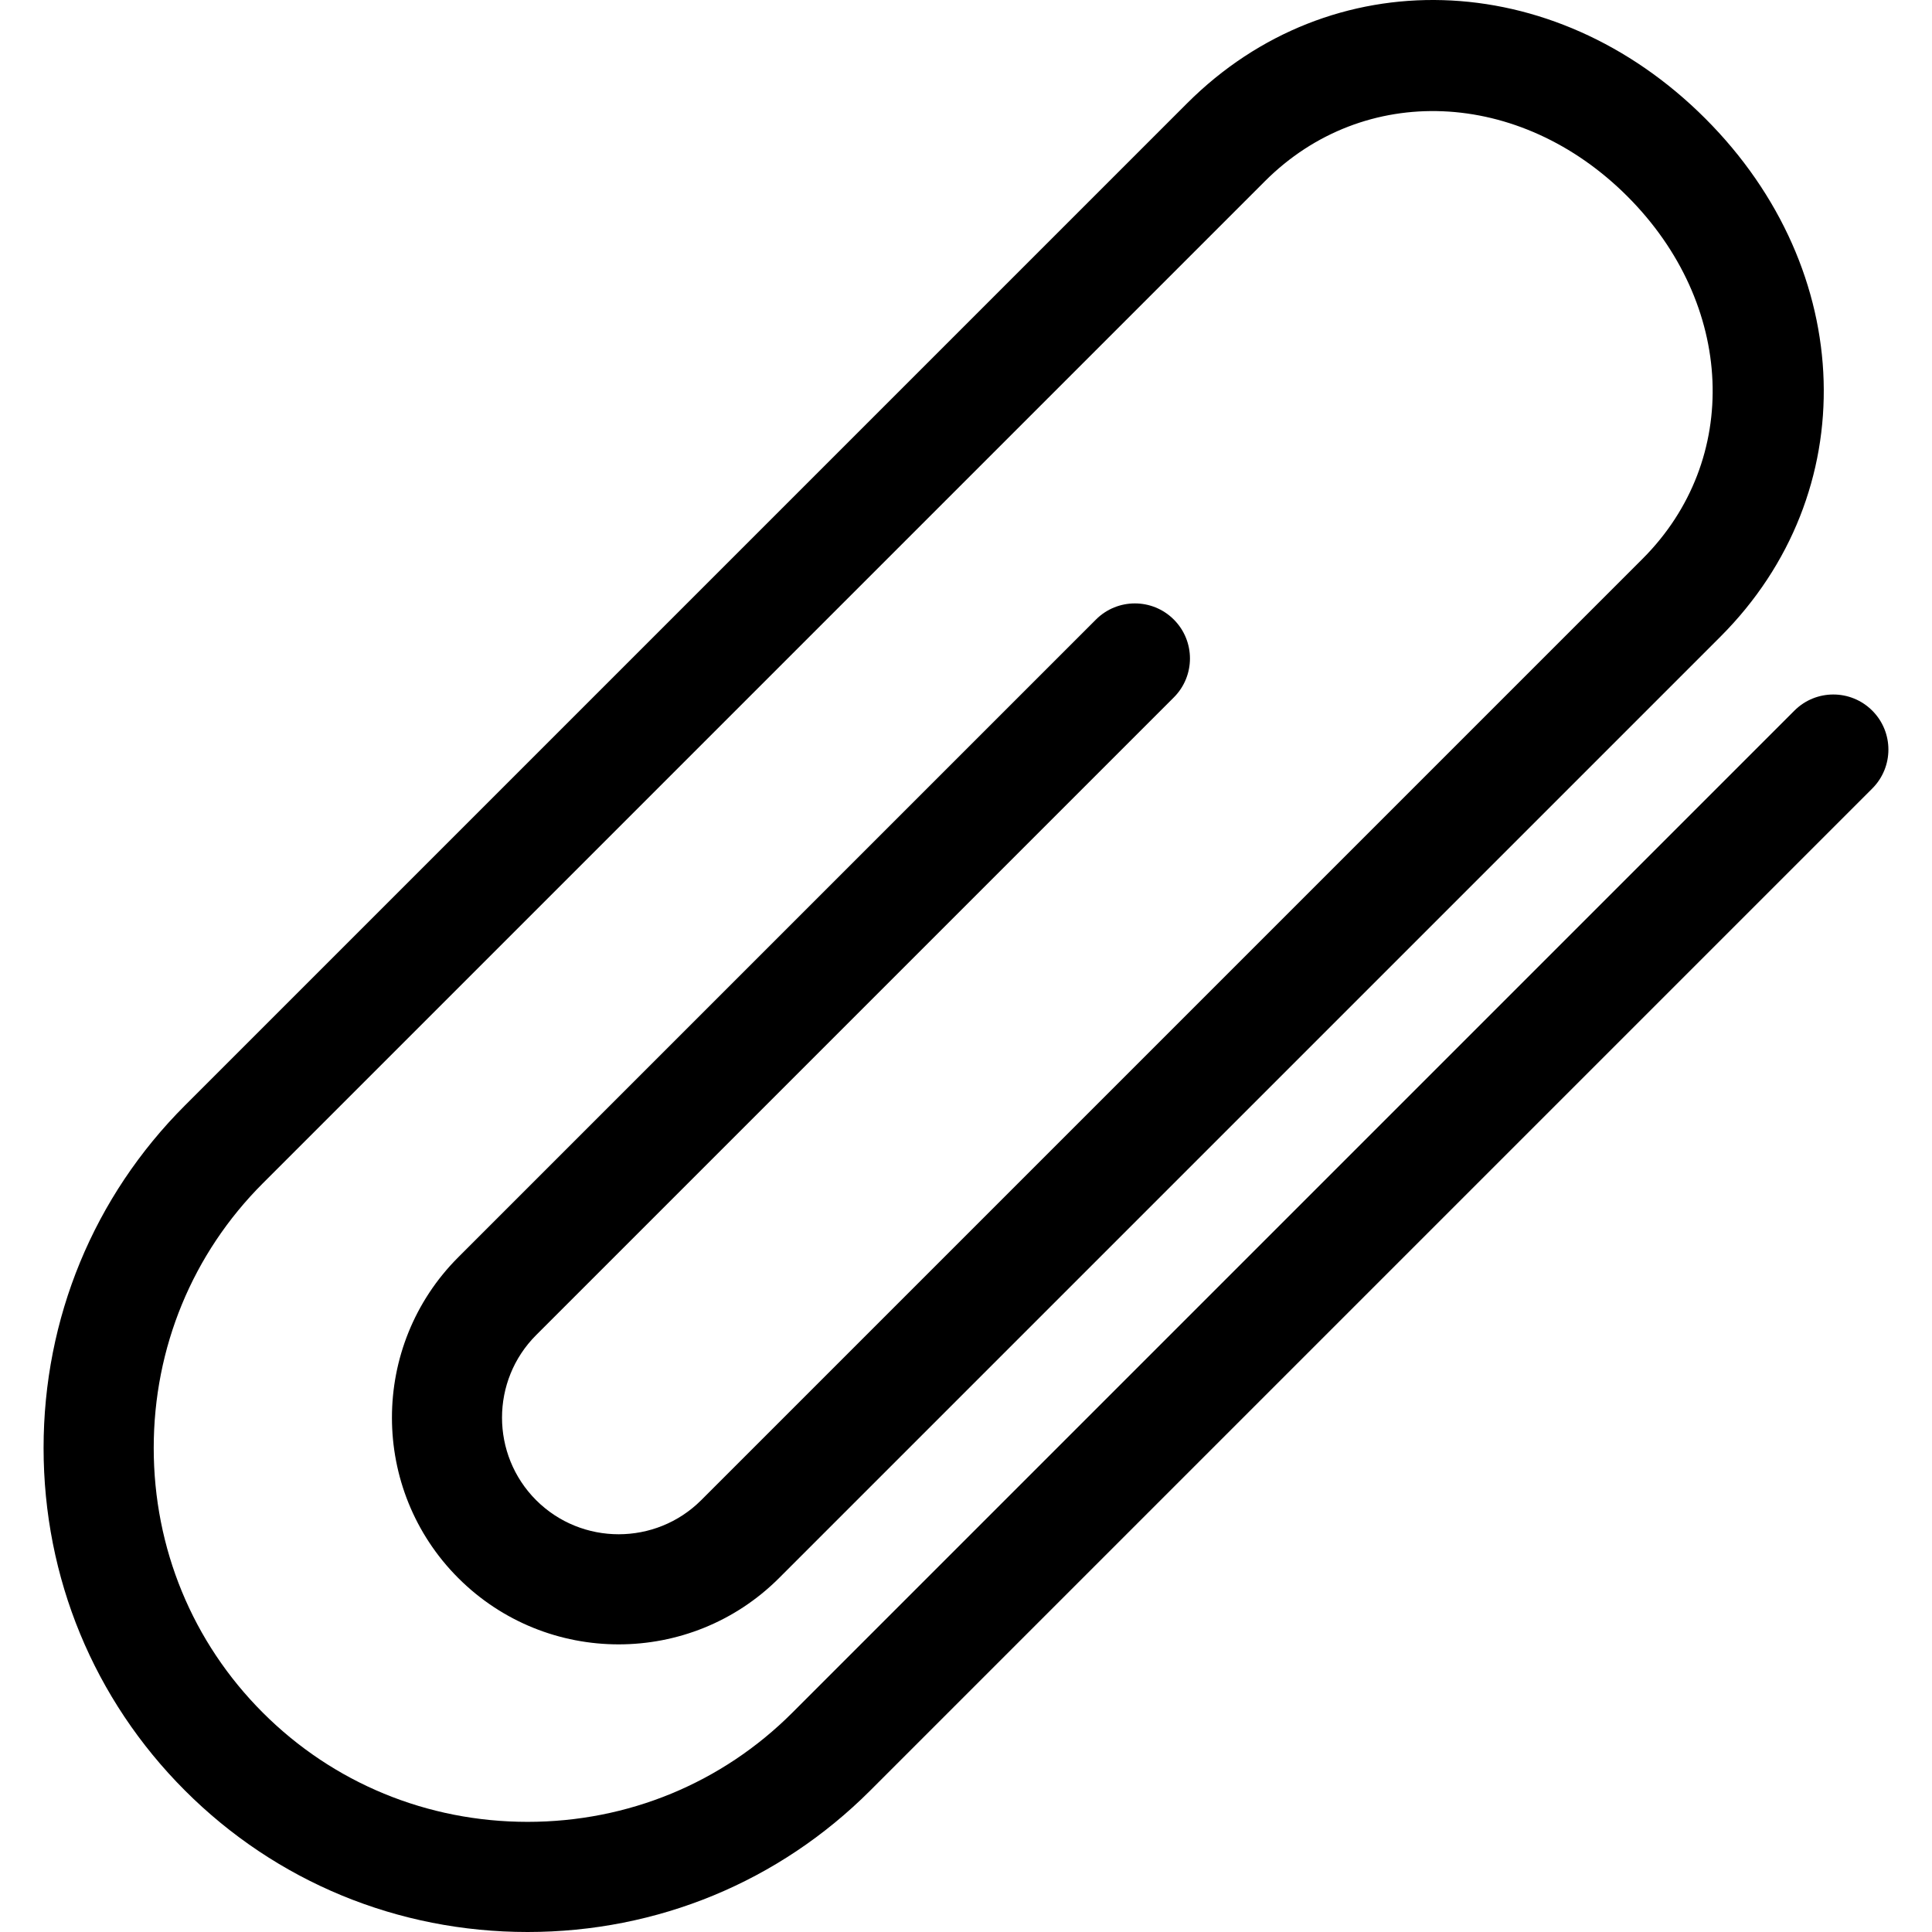
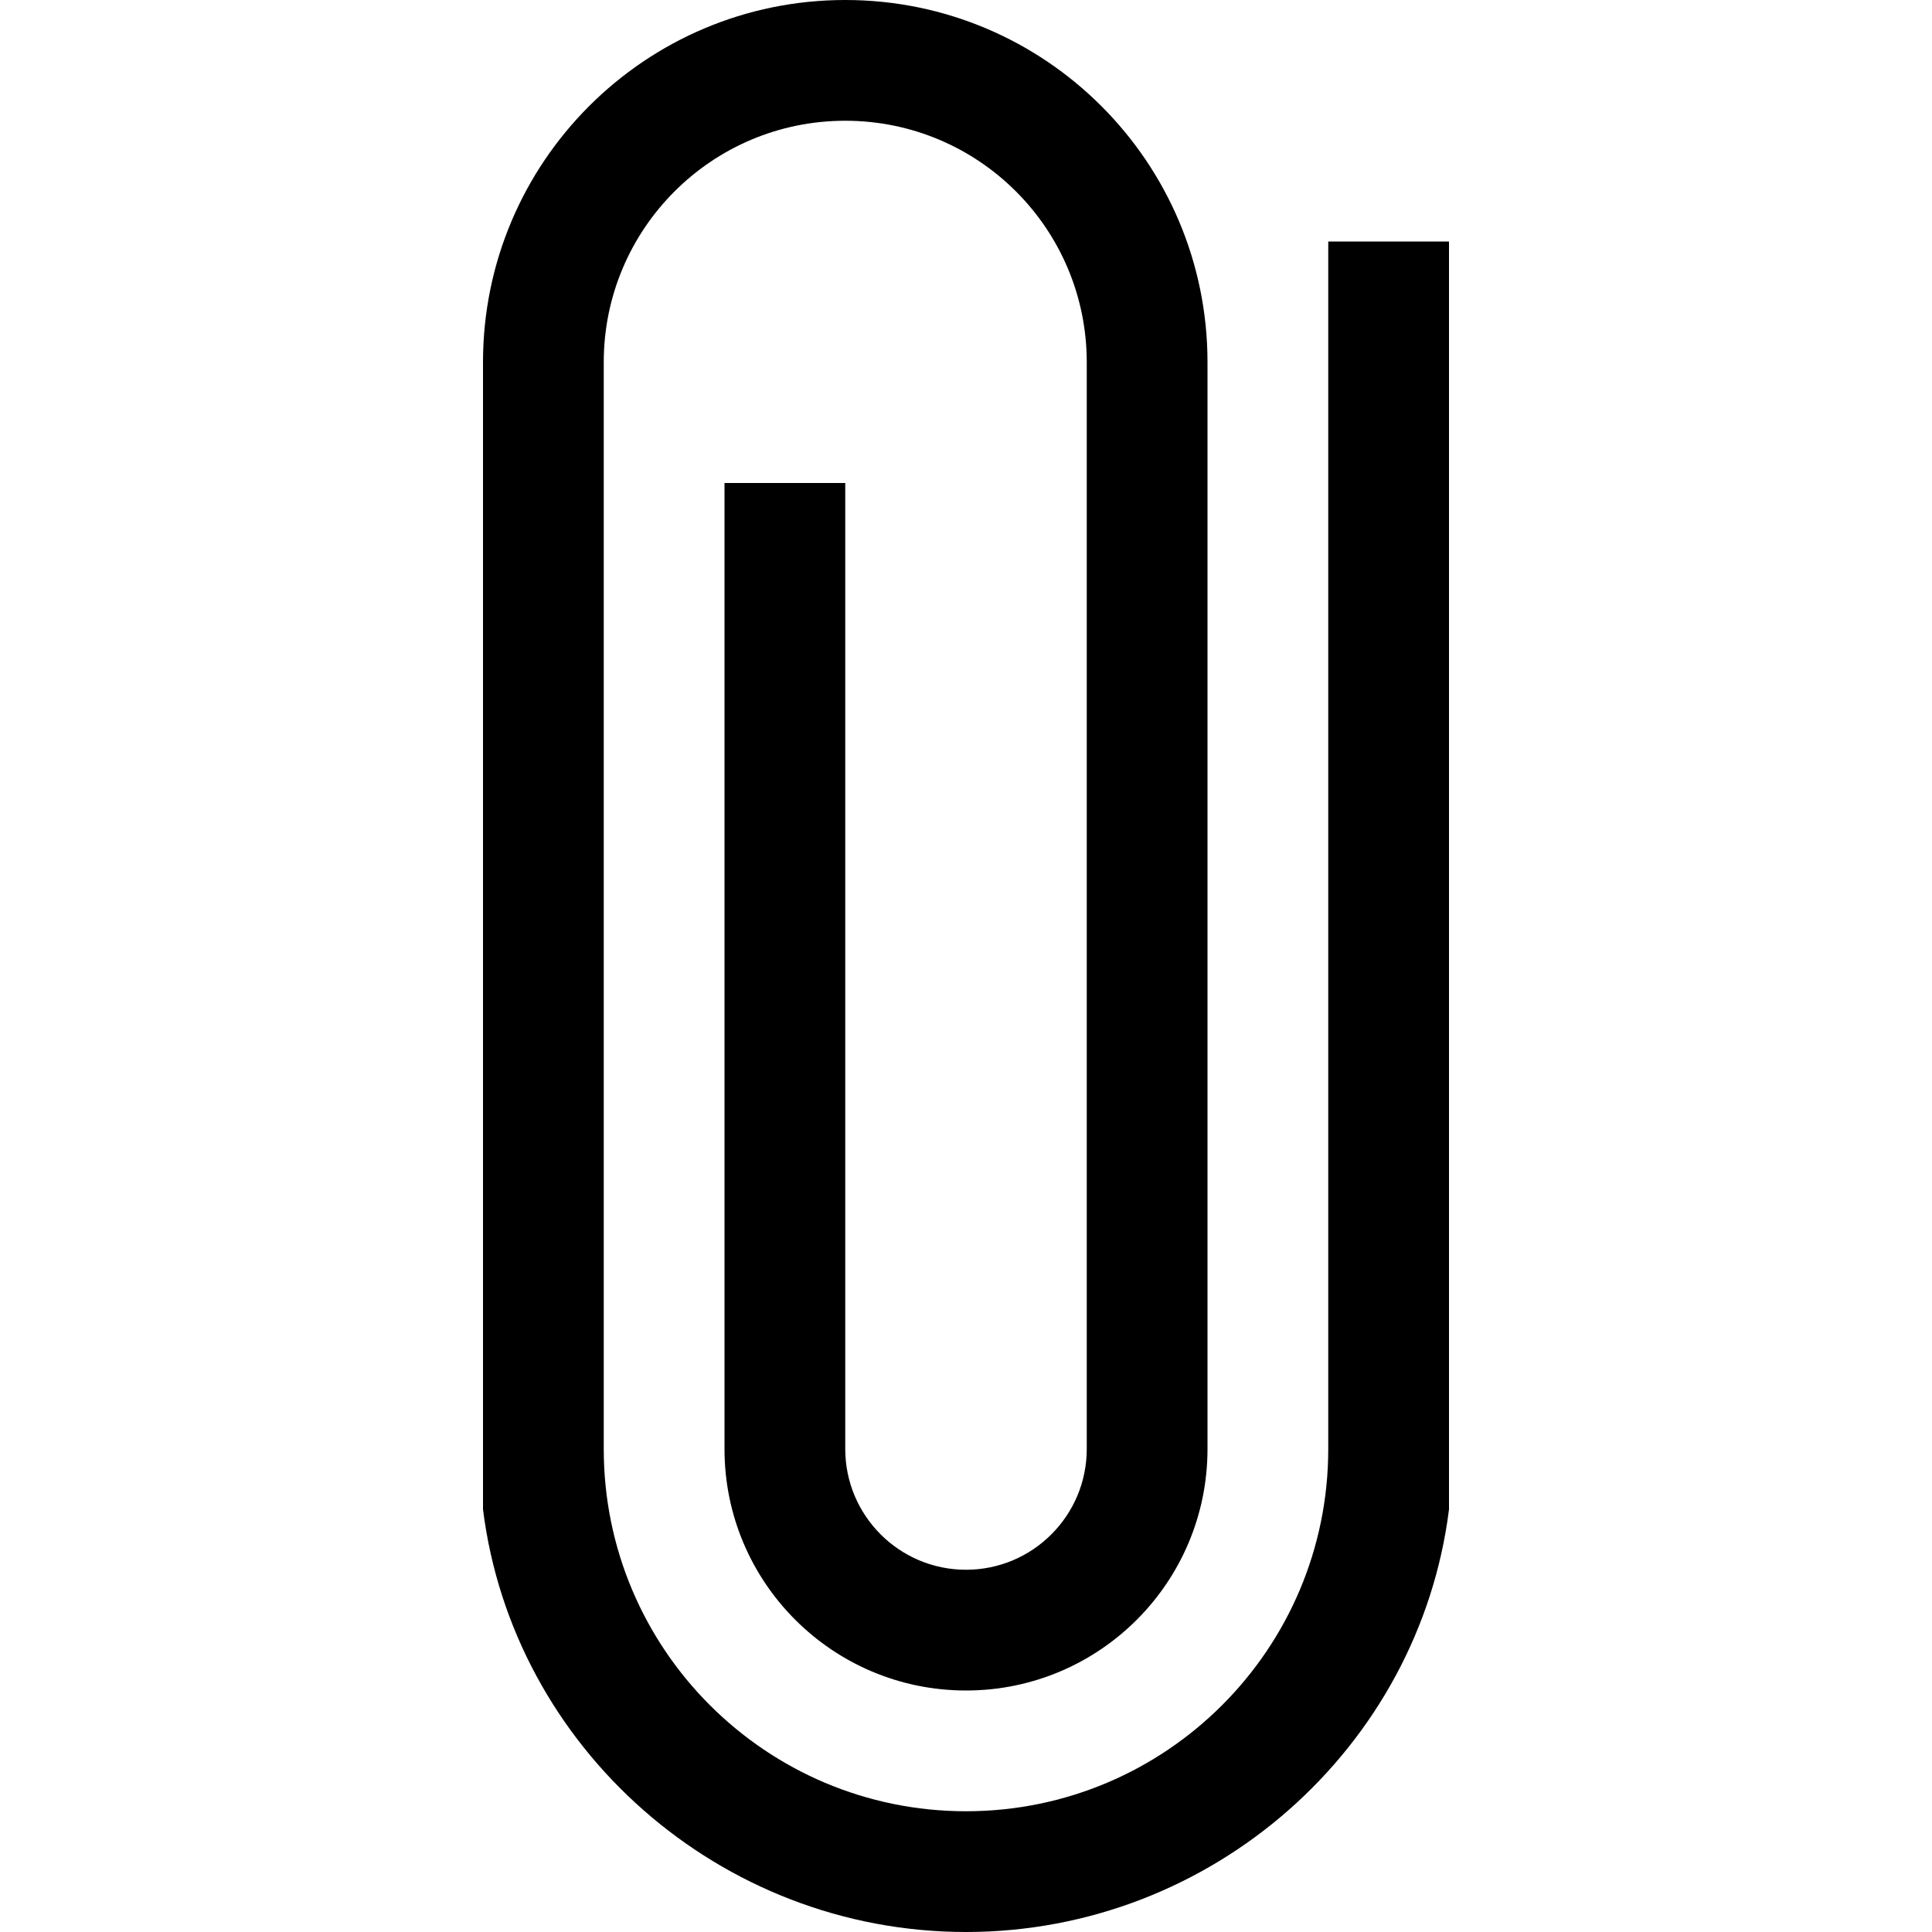
- <svg xmlns="http://www.w3.org/2000/svg" version="1.1" id="Capa_1" x="0px" y="0px" viewBox="0 0 52.623 52.623" style="enable-background:new 0 0 52.623 52.623;" xml:space="preserve">
-   <path d="M14.371,52.623c-3.535,0-6.849-1.368-9.332-3.852s-3.852-5.797-3.852-9.332c0-3.534,1.368-6.848,3.852-9.331L32.333,2.814  c3.905-3.903,9.973-3.728,14.114,0.413c4.141,4.141,4.319,10.208,0.414,14.114L21.22,42.982c-2.407,2.407-6.327,2.411-8.738,0  c-2.409-2.41-2.408-6.33,0-8.738l17.369-17.369c0.586-0.586,1.535-0.586,2.121,0c0.586,0.586,0.586,1.535,0,2.121L14.603,36.365  c-1.239,1.239-1.239,3.256,0,4.496c1.241,1.239,3.257,1.237,4.496,0L44.74,15.22c2.695-2.696,2.518-6.94-0.414-9.872  s-7.176-3.109-9.872-0.413L7.16,32.229c-1.917,1.917-2.973,4.478-2.973,7.21c0,2.733,1.056,5.294,2.973,7.211  s4.478,2.973,7.211,2.973c2.732,0,5.293-1.056,7.21-2.973l27.294-27.294c0.586-0.586,1.535-0.586,2.121,0s0.586,1.535,0,2.121  L23.702,48.771C21.219,51.254,17.905,52.623,14.371,52.623z" />
-   <g>
- </g>
-   <g>
- </g>
-   <g>
- </g>
-   <g>
- </g>
-   <g>
- </g>
-   <g>
- </g>
-   <g>
- </g>
-   <g>
- </g>
-   <g>
- </g>
-   <g>
- </g>
-   <g>
- </g>
-   <g>
- </g>
-   <g>
- </g>
-   <g>
- </g>
-   <g>
- </g>
+ <svg xmlns="http://www.w3.org/2000/svg" width="24px" height="24px" viewBox="0 0 24 24" version="1.1">
+   <defs />
+   <g id="0:-Icons-/-Dark-/-Attachment" stroke="none" stroke-width="1" fill="none" fill-rule="evenodd">
+     <path d="M16.5,3 L16.5,18 C16.5,20.485 14.485,22.5 12,22.5 C9.515,22.5 7.5,20.485 7.5,18 L7.5,4.5 C7.5,2.843 8.843,1.5 10.5,1.5 C12.157,1.5 13.5,2.843 13.5,4.5 L13.5,18 C13.5,18.828 12.828,19.5 12,19.5 C11.172,19.5 10.5,18.828 10.5,18 L10.5,6 L9,6 L9,18 C9,19.657 10.343,21 12,21 C13.657,21 15,19.657 15,18 L15,4.5 C15,2.015 12.985,0 10.5,0 C8.015,0 6,2.015 6,4.5 L6,18.75 C6.37,21.709 8.941,24 12,24 C15.059,24 17.63,21.709 18,18.75 L18,3 L16.5,3" id="Fill-210" fill="#000000" />
+   </g>
</svg>
